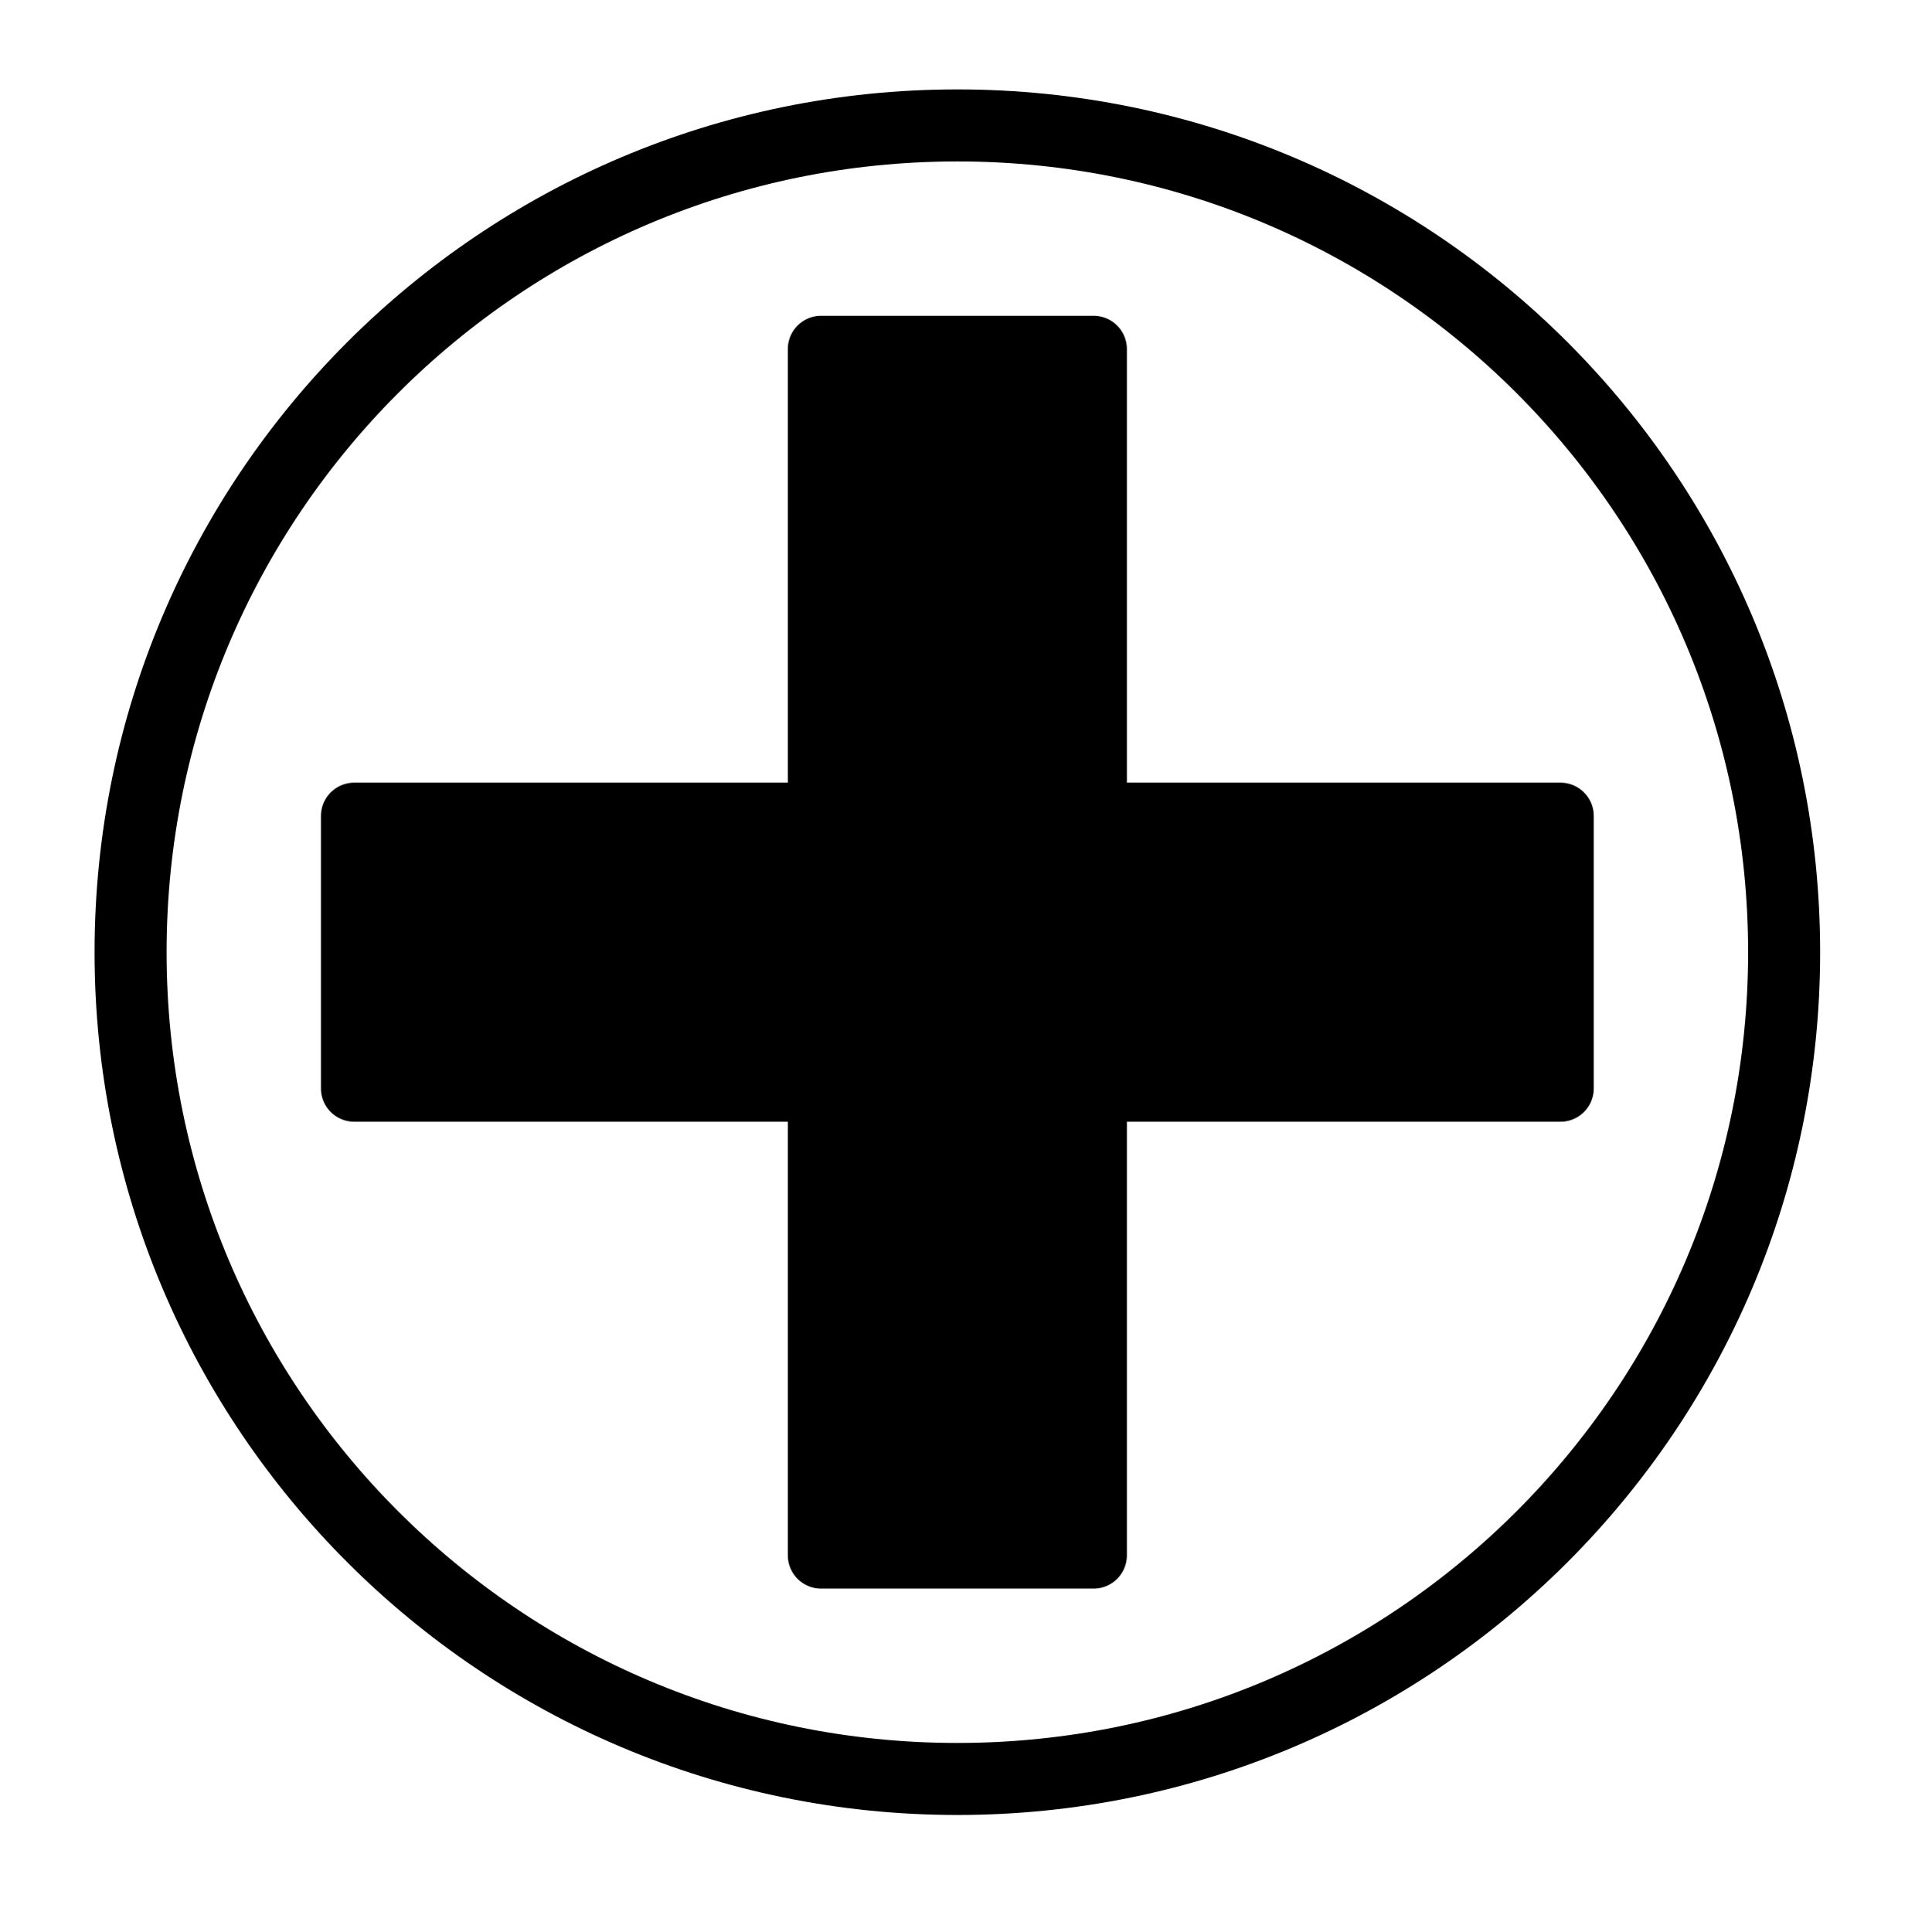
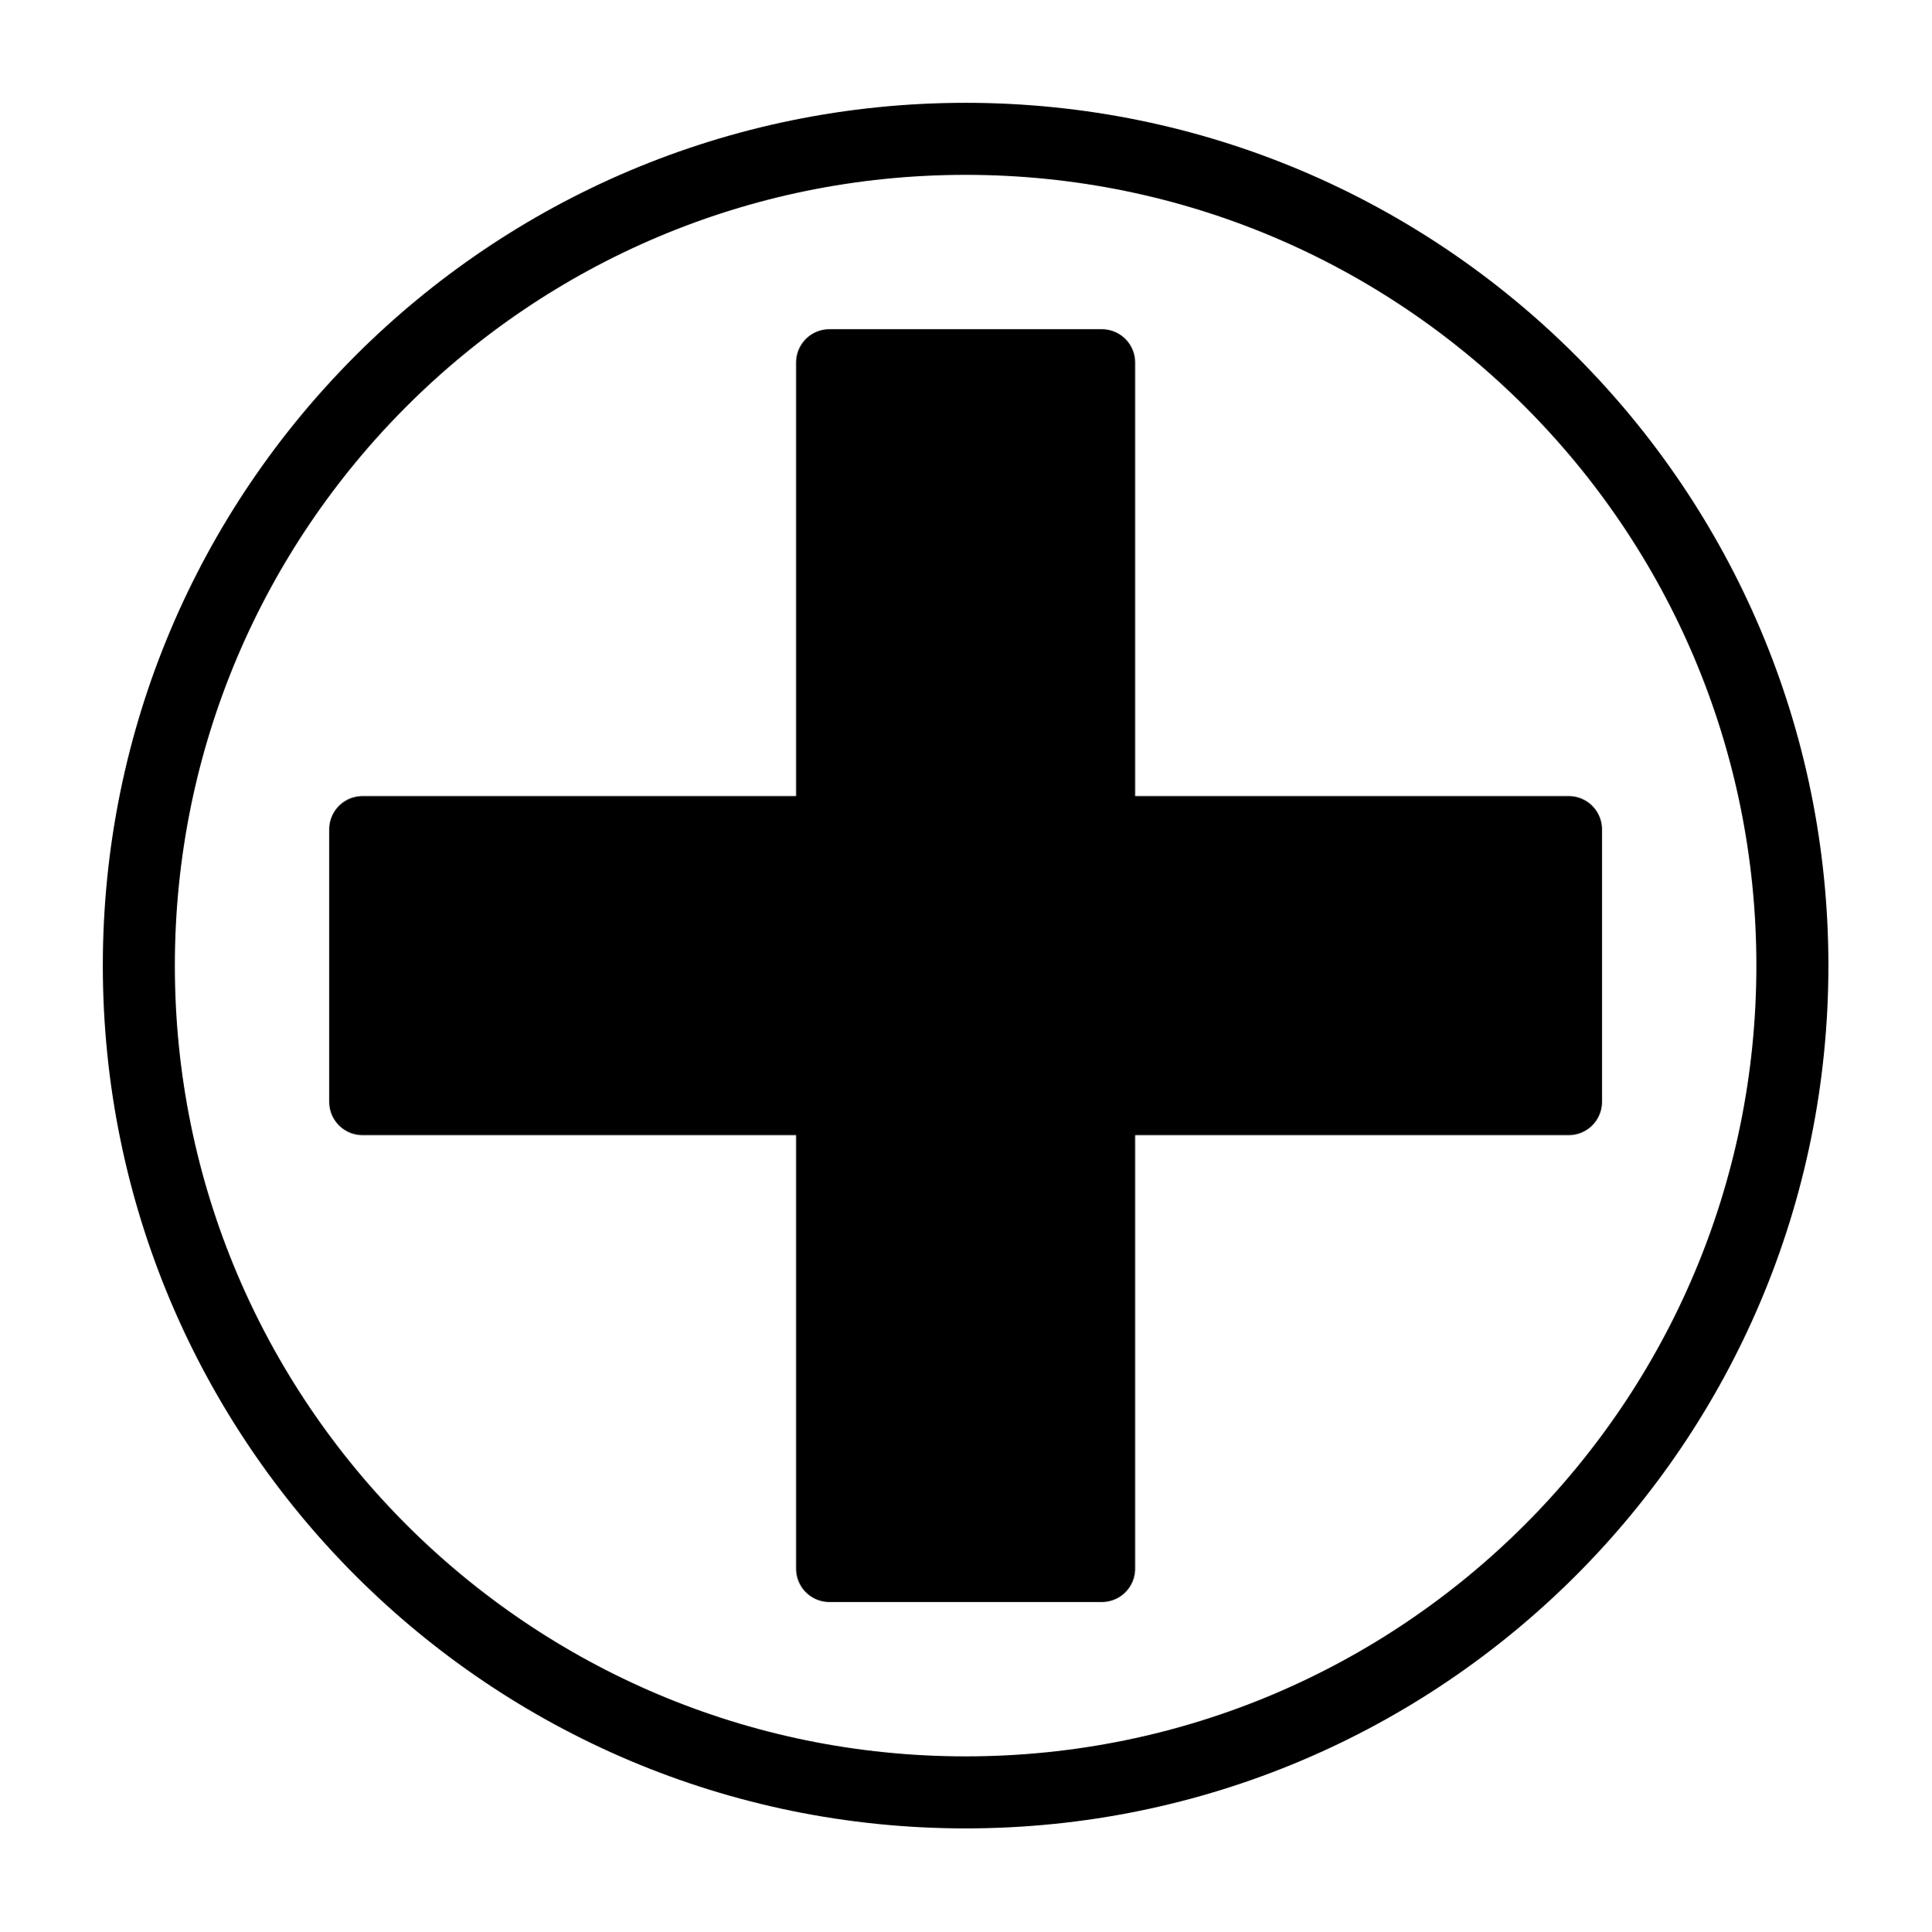
- <svg xmlns="http://www.w3.org/2000/svg" version="1.0" width="580" height="580" id="svg2">
-   <defs id="defs4">
-     <symbol viewBox="244.5 110 489 219.9" id="symbol-university">
-       <path id="path4460" d="M79,43l57,119c0,0,21-96,104-96s124,106,124,106l43-133l82-17L0,17L79,43z" />
-       <path id="path4462" d="M94,176l-21,39" stroke-width="20" stroke="#000000" fill="none" />
-       <path id="path4464" d="M300,19c0,10.5-22.6,19-50.5,19S199,29.5,199,19s22.6-19,50.5-19S300,8.5,300,19z" />
-       <path id="path4466" d="M112,216l-16-38L64,88c0,0-9-8-4-35s16-24,16-24" stroke-width="20" stroke="#000000" ill="none" />
-     </symbol>
-     <marker style="overflow:visible;" id="Arrow2Lend" refX="0.0" refY="0.0" orient="auto">
-       <path transform="scale(1.1) rotate(180) translate(1,0)" d="M 8.719,4.034 L -2.207,0.016 L 8.719,-4.002 C 6.973,-1.63 6.983,1.616 8.719,4.034 z " style="font-size:12.0;fill-rule:evenodd;stroke-width:0.625;stroke-linejoin:round;" id="path4137" />
-     </marker>
-     <marker style="overflow:visible;" id="Arrow1Mend" refX="0.0" refY="0.0" orient="auto">
-       <path transform="scale(0.4) rotate(180) translate(10,0)" style="fill-rule:evenodd;stroke:#000000;stroke-width:1.0pt;marker-start:none;" d="M 0.0,0.0 L 5.0,-5.0 L -12.5,0.0 L 5.0,5.0 L 0.0,0.0 z " id="path4125" />
-     </marker>
-     <marker style="overflow:visible" id="TriangleOutL" refX="0.0" refY="0.0" orient="auto">
-       <path transform="scale(0.8)" style="fill-rule:evenodd;stroke:#000000;stroke-width:1.0pt;marker-start:none" d="M 5.77,0.0 L -2.88,5.0 L -2.88,-5.0 L 5.77,0.0 z " id="path4214" />
-     </marker>
-     <marker style="overflow:visible;" id="Arrow1Lend" refX="0.0" refY="0.0" orient="auto">
-       <path transform="scale(0.8) rotate(180) translate(12.5,0)" style="fill-rule:evenodd;stroke:#000000;stroke-width:1.0pt;marker-start:none;" d="M 0.0,0.0 L 5.0,-5.0 L -12.5,0.0 L 5.0,5.0 L 0.0,0.0 z " id="path4119" />
-     </marker>
-     <marker style="overflow:visible" id="Tail" refX="0.0" refY="0.0" orient="auto">
-       <g transform="scale(-1.2)" id="g4152">
-         <path style="fill:none;fill-rule:evenodd;stroke:#000000;stroke-width:0.8;marker-start:none;marker-end:none;stroke-linecap:round" d="M -3.805,-3.959 L 0.544,0" id="path4154" />
-         <path style="fill:none;fill-rule:evenodd;stroke:#000000;stroke-width:0.8;marker-start:none;marker-end:none;stroke-linecap:round" d="M -1.287,-3.959 L 3.062,0" id="path4156" />
-         <path style="fill:none;fill-rule:evenodd;stroke:#000000;stroke-width:0.8;marker-start:none;marker-end:none;stroke-linecap:round" d="M 1.305,-3.959 L 5.654,0" id="path4158" />
-         <path style="fill:none;fill-rule:evenodd;stroke:#000000;stroke-width:0.8;marker-start:none;marker-end:none;stroke-linecap:round" d="M -3.805,4.178 L 0.544,0.22" id="path4160" />
-         <path style="fill:none;fill-rule:evenodd;stroke:#000000;stroke-width:0.8;marker-start:none;marker-end:none;stroke-linecap:round" d="M -1.287,4.178 L 3.062,0.22" id="path4162" />
-         <path style="fill:none;fill-rule:evenodd;stroke:#000000;stroke-width:0.8;marker-start:none;marker-end:none;stroke-linecap:round" d="M 1.305,4.178 L 5.654,0.22" id="path4164" />
-       </g>
-     </marker>
-     <marker style="overflow:visible" id="Arrow1Sstart" refX="0.0" refY="0.0" orient="auto">
-       <path transform="scale(0.2) translate(6,0)" style="fill-rule:evenodd;stroke:#000000;stroke-width:1.0pt;marker-start:none" d="M 0.0,0.0 L 5.0,-5.0 L -12.5,0.0 L 5.0,5.0 L 0.0,0.0 z " id="path4128" />
-     </marker>
-     <marker style="overflow:visible;" id="Arrow1Send" refX="0.0" refY="0.0" orient="auto">
-       <path transform="scale(0.2) rotate(180) translate(6,0)" style="fill-rule:evenodd;stroke:#000000;stroke-width:1.0pt;marker-start:none;" d="M 0.0,0.0 L 5.0,-5.0 L -12.5,0.0 L 5.0,5.0 L 0.0,0.0 z " id="path4131" />
-     </marker>
-     <marker style="overflow:visible" id="SemiCircleOut" refX="0.0" refY="0.0" orient="auto">
-       <path transform="scale(0.6) translate(7.125493,0.763446)" style="fill-rule:evenodd;stroke:#000000;stroke-width:1.0pt;marker-start:none;marker-end:none" d="M -2.5,-0.809 C -2.5,1.951 -4.74,4.191 -7.5,4.191 L -7.5,-5.809 C -4.74,-5.809 -2.5,-3.569 -2.5,-0.809 z " id="path4235" />
-     </marker>
-     <marker style="overflow:visible;" id="Arrow2Send" refX="0.0" refY="0.0" orient="auto">
-       <path transform="scale(0.3) rotate(180) translate(-2.3,0)" d="M 8.719,4.034 L -2.207,0.016 L 8.719,-4.002 C 6.973,-1.63 6.983,1.616 8.719,4.034 z " style="font-size:12.0;fill-rule:evenodd;stroke-width:0.625;stroke-linejoin:round;" id="path4149" />
-     </marker>
-     <marker style="overflow:visible" id="TriangleOutS" refX="0.0" refY="0.0" orient="auto">
-       <path transform="scale(0.2)" style="fill-rule:evenodd;stroke:#000000;stroke-width:1.0pt;marker-start:none" d="M 5.77,0.0 L -2.88,5.0 L -2.88,-5.0 L 5.77,0.0 z " id="path4220" />
-     </marker>
-     <marker style="overflow:visible" id="CurveIn" refX="0.0" refY="0.0" orient="auto">
-       <path transform="scale(0.6)" style="fill-rule:evenodd;stroke:#000000;stroke-width:1.0pt;marker-start:none;marker-end:none;fill:none" d="M 4.625,-5.046 C 1.865,-5.046 -0.375,-2.806 -0.375,-0.046 C -0.375,2.714 1.865,4.954 4.625,4.954" id="path4238" />
-     </marker>
-     <marker orient="auto" refY="0" refX="0" id="InfiniteLineStart" style="overflow:visible">
-       <g transform="translate(-13,0)" id="g4298">
-         <circle cx="3" cy="0" r="0.8" id="circle4300" d="M 3.8,0 C 3.8,0.442 3.442,0.8 3,0.8 2.558,0.8 2.2,0.442 2.2,0 c 0,-0.442 0.358,-0.8 0.8,-0.8 0.442,0 0.8,0.358 0.8,0.8 z" />
-         <circle cx="6.5" cy="0" r="0.8" id="circle4302" d="M 7.3,0 C 7.3,0.442 6.942,0.8 6.5,0.8 6.058,0.8 5.7,0.442 5.7,0 c 0,-0.442 0.358,-0.8 0.8,-0.8 0.442,0 0.8,0.358 0.8,0.8 z" />
-         <circle cx="10" cy="0" r="0.8" id="circle4304" d="M 10.8,0 C 10.8,0.442 10.442,0.8 10,0.8 9.558,0.8 9.2,0.442 9.2,0 c 0,-0.442 0.358,-0.8 0.8,-0.8 0.442,0 0.8,0.358 0.8,0.8 z" />
-       </g>
-     </marker>
-     <marker style="overflow:visible" id="StopS" refX="0.0" refY="0.0" orient="auto">
-       <path transform="scale(0.2)" style="fill:none;fill-opacity:0.75;fill-rule:evenodd;stroke:#000000;stroke-width:1.0pt" d="M 0.0,5.65 L 0.0,-5.65" id="path4229" />
-     </marker>
-     <marker style="overflow:visible" id="Arrow2Sstart" refX="0.0" refY="0.0" orient="auto">
-       <path transform="scale(0.3) translate(-2.3,0)" d="M 8.719,4.034 L -2.207,0.016 L 8.719,-4.002 C 6.973,-1.63 6.983,1.616 8.719,4.034 z " style="font-size:12.0;fill-rule:evenodd;stroke-width:0.625;stroke-linejoin:round" id="path4146" />
-     </marker>
-     <marker style="overflow:visible" id="DiamondS" refX="0.0" refY="0.0" orient="auto">
-       <path transform="scale(0.2)" style="fill-rule:evenodd;stroke:#000000;stroke-width:1.0pt;marker-start:none" d="M 0,-7.071 L -7.071,0 L 0,7.071 L 7.071,0 L 0,-7.071 z " id="path4202" />
-     </marker>
-     <marker orient="auto" refY="0" refX="0" id="RazorWire">
-        style="overflow:visible"&gt;
-       <path d="M 0.023,-0.74 L 0.023,0.697 L -7.759,3.01 L 10.679,3.01 L 3.491,0.697 L 3.491,-0.74 L 10.741,-2.896 L -7.727,-2.896 L 0.023,-0.74 z " style="fill:#808080;fill-opacity:1;fill-rule:evenodd;stroke:#000000;stroke-width:0.1pt" transform="scale(0.8,0.8)" id="path4286" />
-     </marker>
-   </defs>
-   <g id="layer3" style="display:none;stroke:#757575;stroke-opacity:1" transform="matrix(48.14969,0,0,48.14969,-536.2733,-33.30675)">
-     <rect style="fill:none;stroke:#757575;stroke-width:0.1;stroke-miterlimit:4;stroke-dasharray:none;stroke-opacity:1;display:inline" id="rect4134" width="10" height="10" x="1" y="1" />
-     <rect style="fill:none;stroke:#757575;stroke-width:0.1;stroke-miterlimit:4;stroke-dasharray:none;stroke-opacity:1;display:inline" id="rect4136" width="8" height="8" x="2" y="2" />
+ <svg xmlns="http://www.w3.org/2000/svg" width="580" height="580" id="svg3059" version="1.1">
+   <defs id="defs3061" />
+   <g id="layer1" transform="translate(0,-472.3622)">
+     <g transform="translate(2.480658,476.3914)" id="g3040">
+       <path transform="matrix(0.8604726,0,0,0.8604726,100.6739,22.91201)" d="m 505.714,305.714 c 0,159.374 -129.198,288.571 -288.571,288.571 -159.374,0 -288.571,-129.198 -288.571,-288.571 0,-159.374 129.198,-288.571 288.571,-288.571 159.374,0 288.571,129.198 288.571,288.571 z" id="path2207" style="fill:none;stroke:#000000;stroke-width:25.138;stroke-miterlimit:4;stroke-opacity:1;stroke-dasharray:none;stroke-dashoffset:0" />
+       <rect y="-326.888" x="-468.656" height="81.835" width="362.273" id="rect3180" style="fill:#000000;fill-opacity:1;stroke:#000000;stroke-width:20;stroke-linejoin:round;stroke-miterlimit:4;stroke-opacity:1;stroke-dasharray:none;stroke-dashoffset:0" transform="scale(-1,-1)" />
+       <rect transform="matrix(0,-1,1,0,0,0)" style="fill:#000000;fill-opacity:1;stroke:#000000;stroke-width:20;stroke-linejoin:round;stroke-miterlimit:4;stroke-opacity:1;stroke-dasharray:none;stroke-dashoffset:0" id="rect3182" width="362.273" height="81.835" x="-467.107" y="246.602" />
+     </g>
  </g>
-   <path style="fill:none;stroke:#000000;;stroke-width:25.138;stroke-miterlimit:4;stroke-opacity:1;stroke-dasharray:none;stroke-dashoffset:0" id="path2207" d="m 505.714,305.714 a 288.571,288.571 0 1 1 -577.143,0 288.571,288.571 0 1 1 577.143,0 z" transform="matrix(0.8604726,0,0,0.8604726,100.6739,22.91201)" />
-   <rect transform="scale(-1,-1)" style="fill:#000000;;fill-opacity:1;stroke:#000000;;stroke-width:20;stroke-miterlimit:4;stroke-opacity:1;stroke-dasharray:none;stroke-dashoffset:0;stroke-linejoin:round" id="rect3180" width="362.273" height="81.835" x="-468.656" y="-326.888" />
-   <rect y="246.602" x="-467.107" height="81.835" width="362.273" id="rect3182" style="fill:#000000;;fill-opacity:1;stroke:#000000;;stroke-width:20;stroke-miterlimit:4;stroke-opacity:1;stroke-dasharray:none;stroke-dashoffset:0;stroke-linejoin:round" transform="matrix(0,-1,1,0,0,0)" />
</svg>
